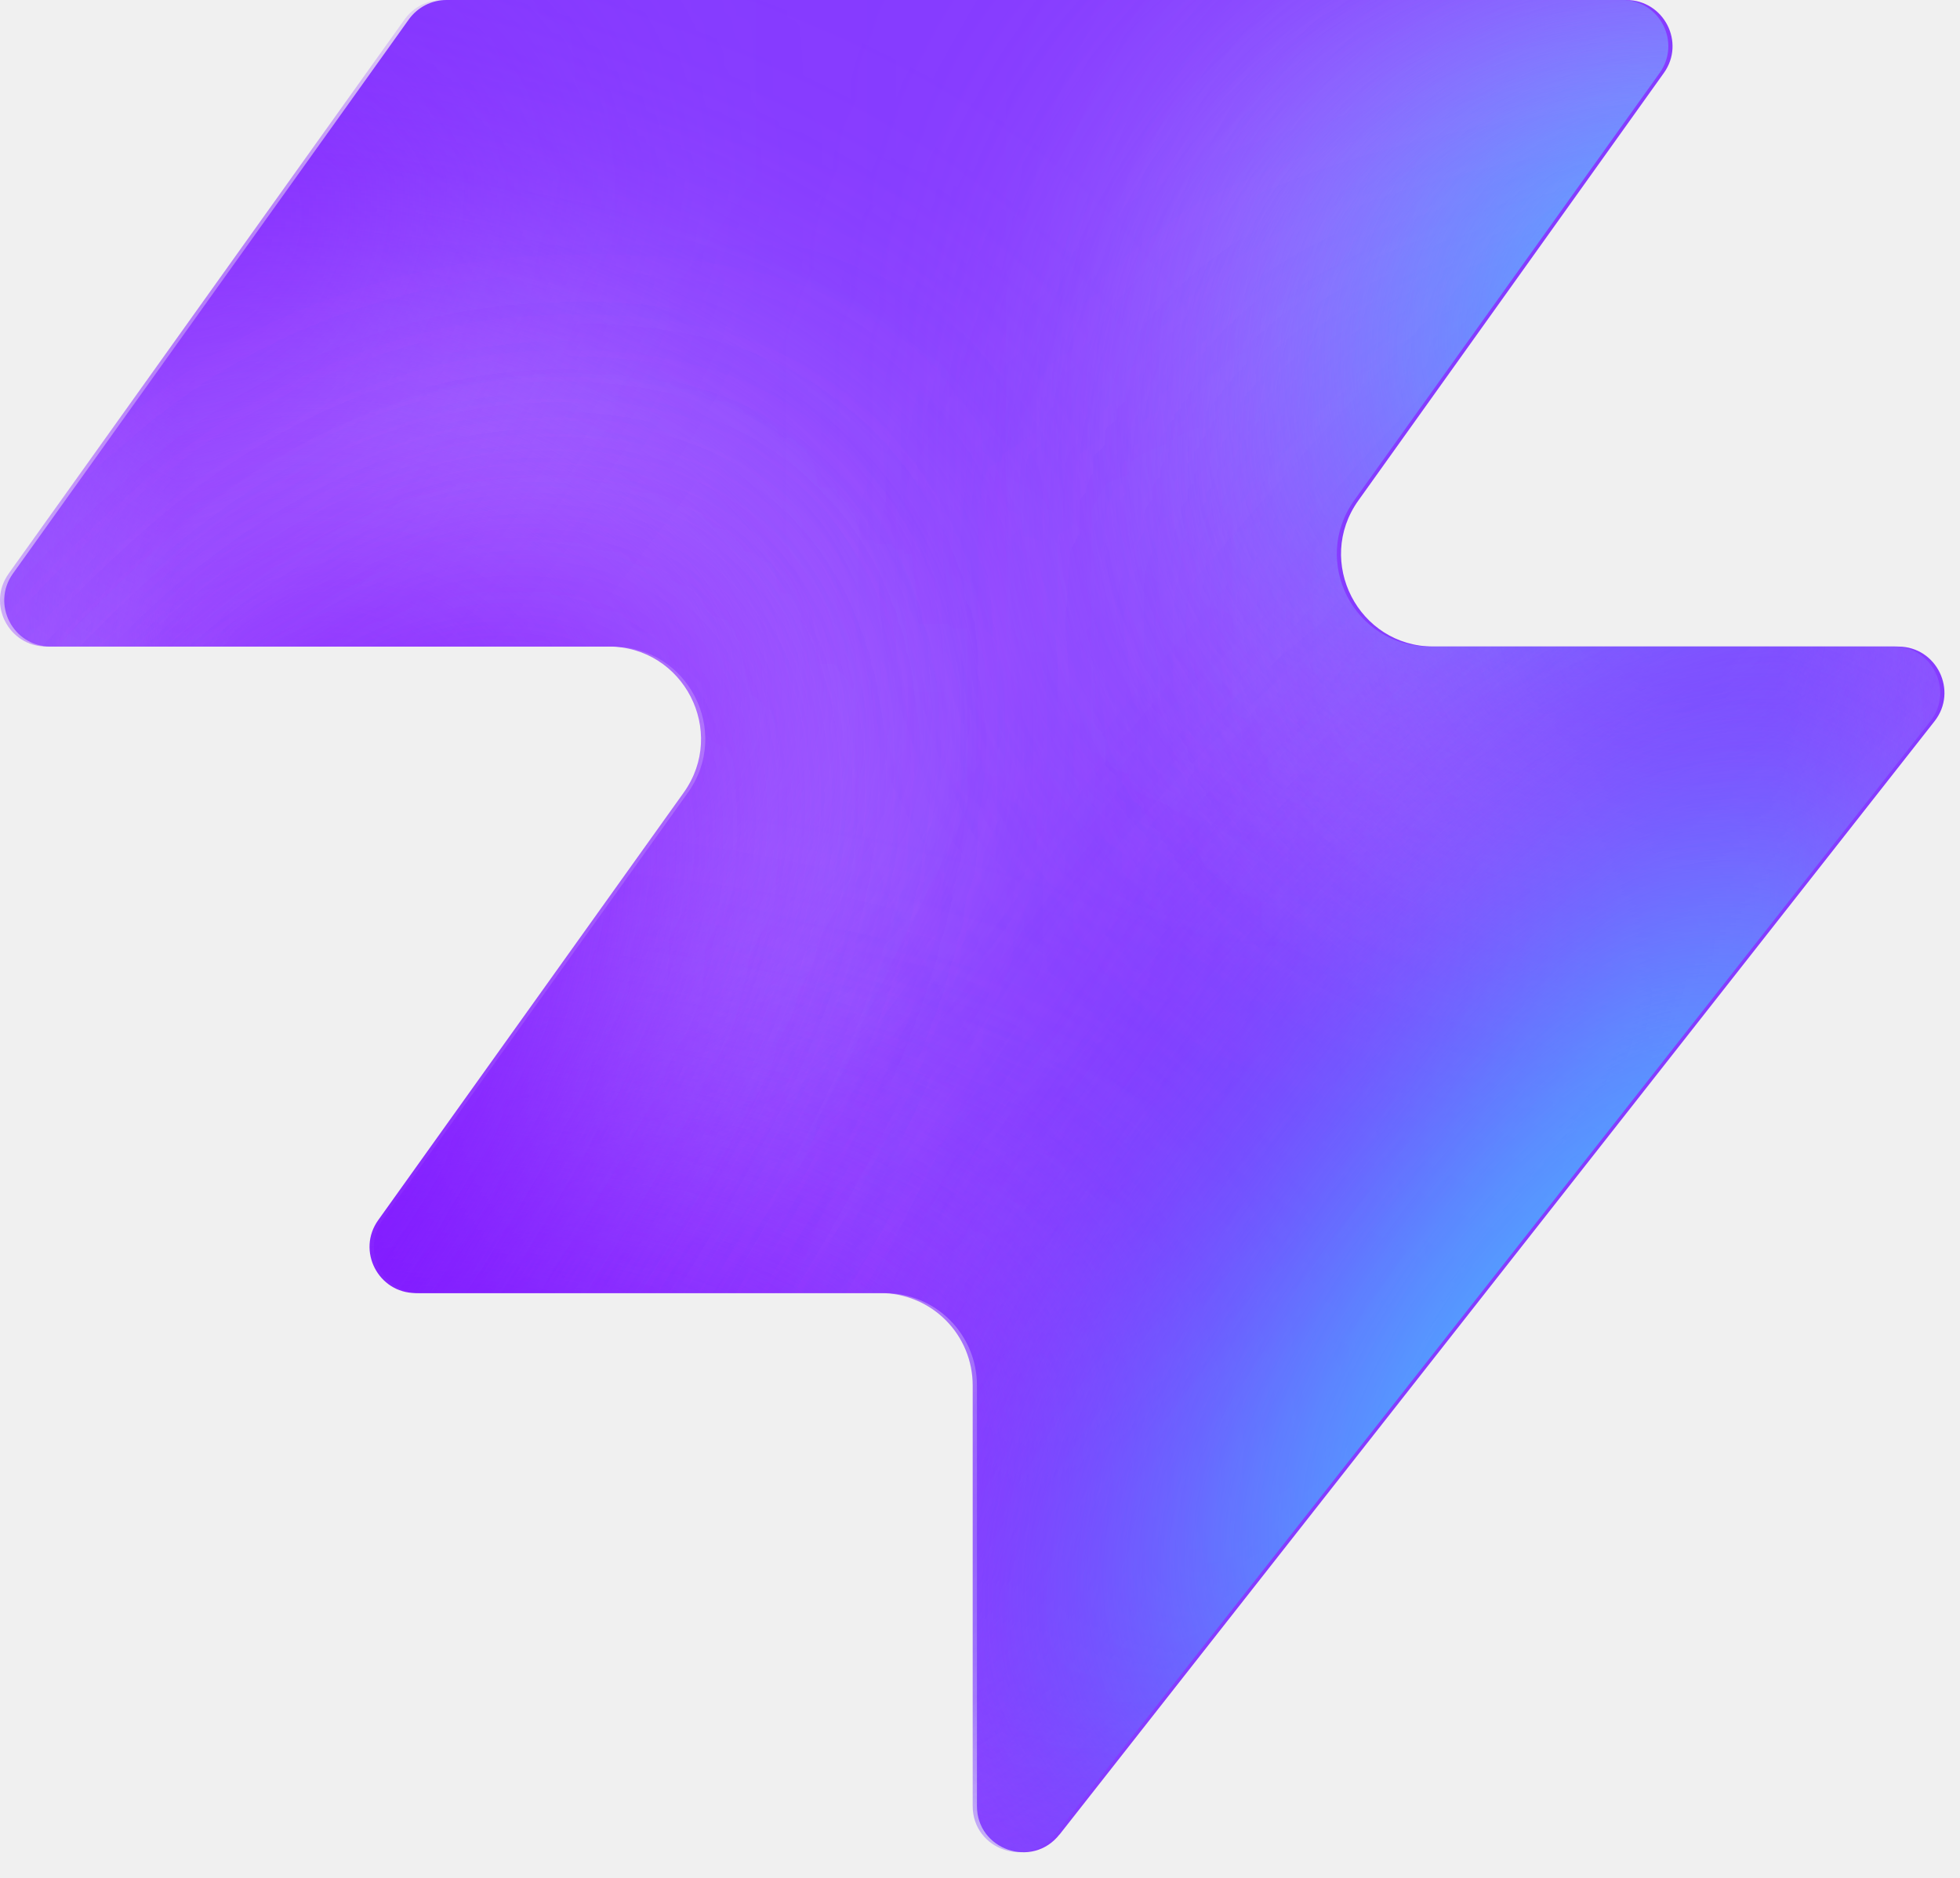
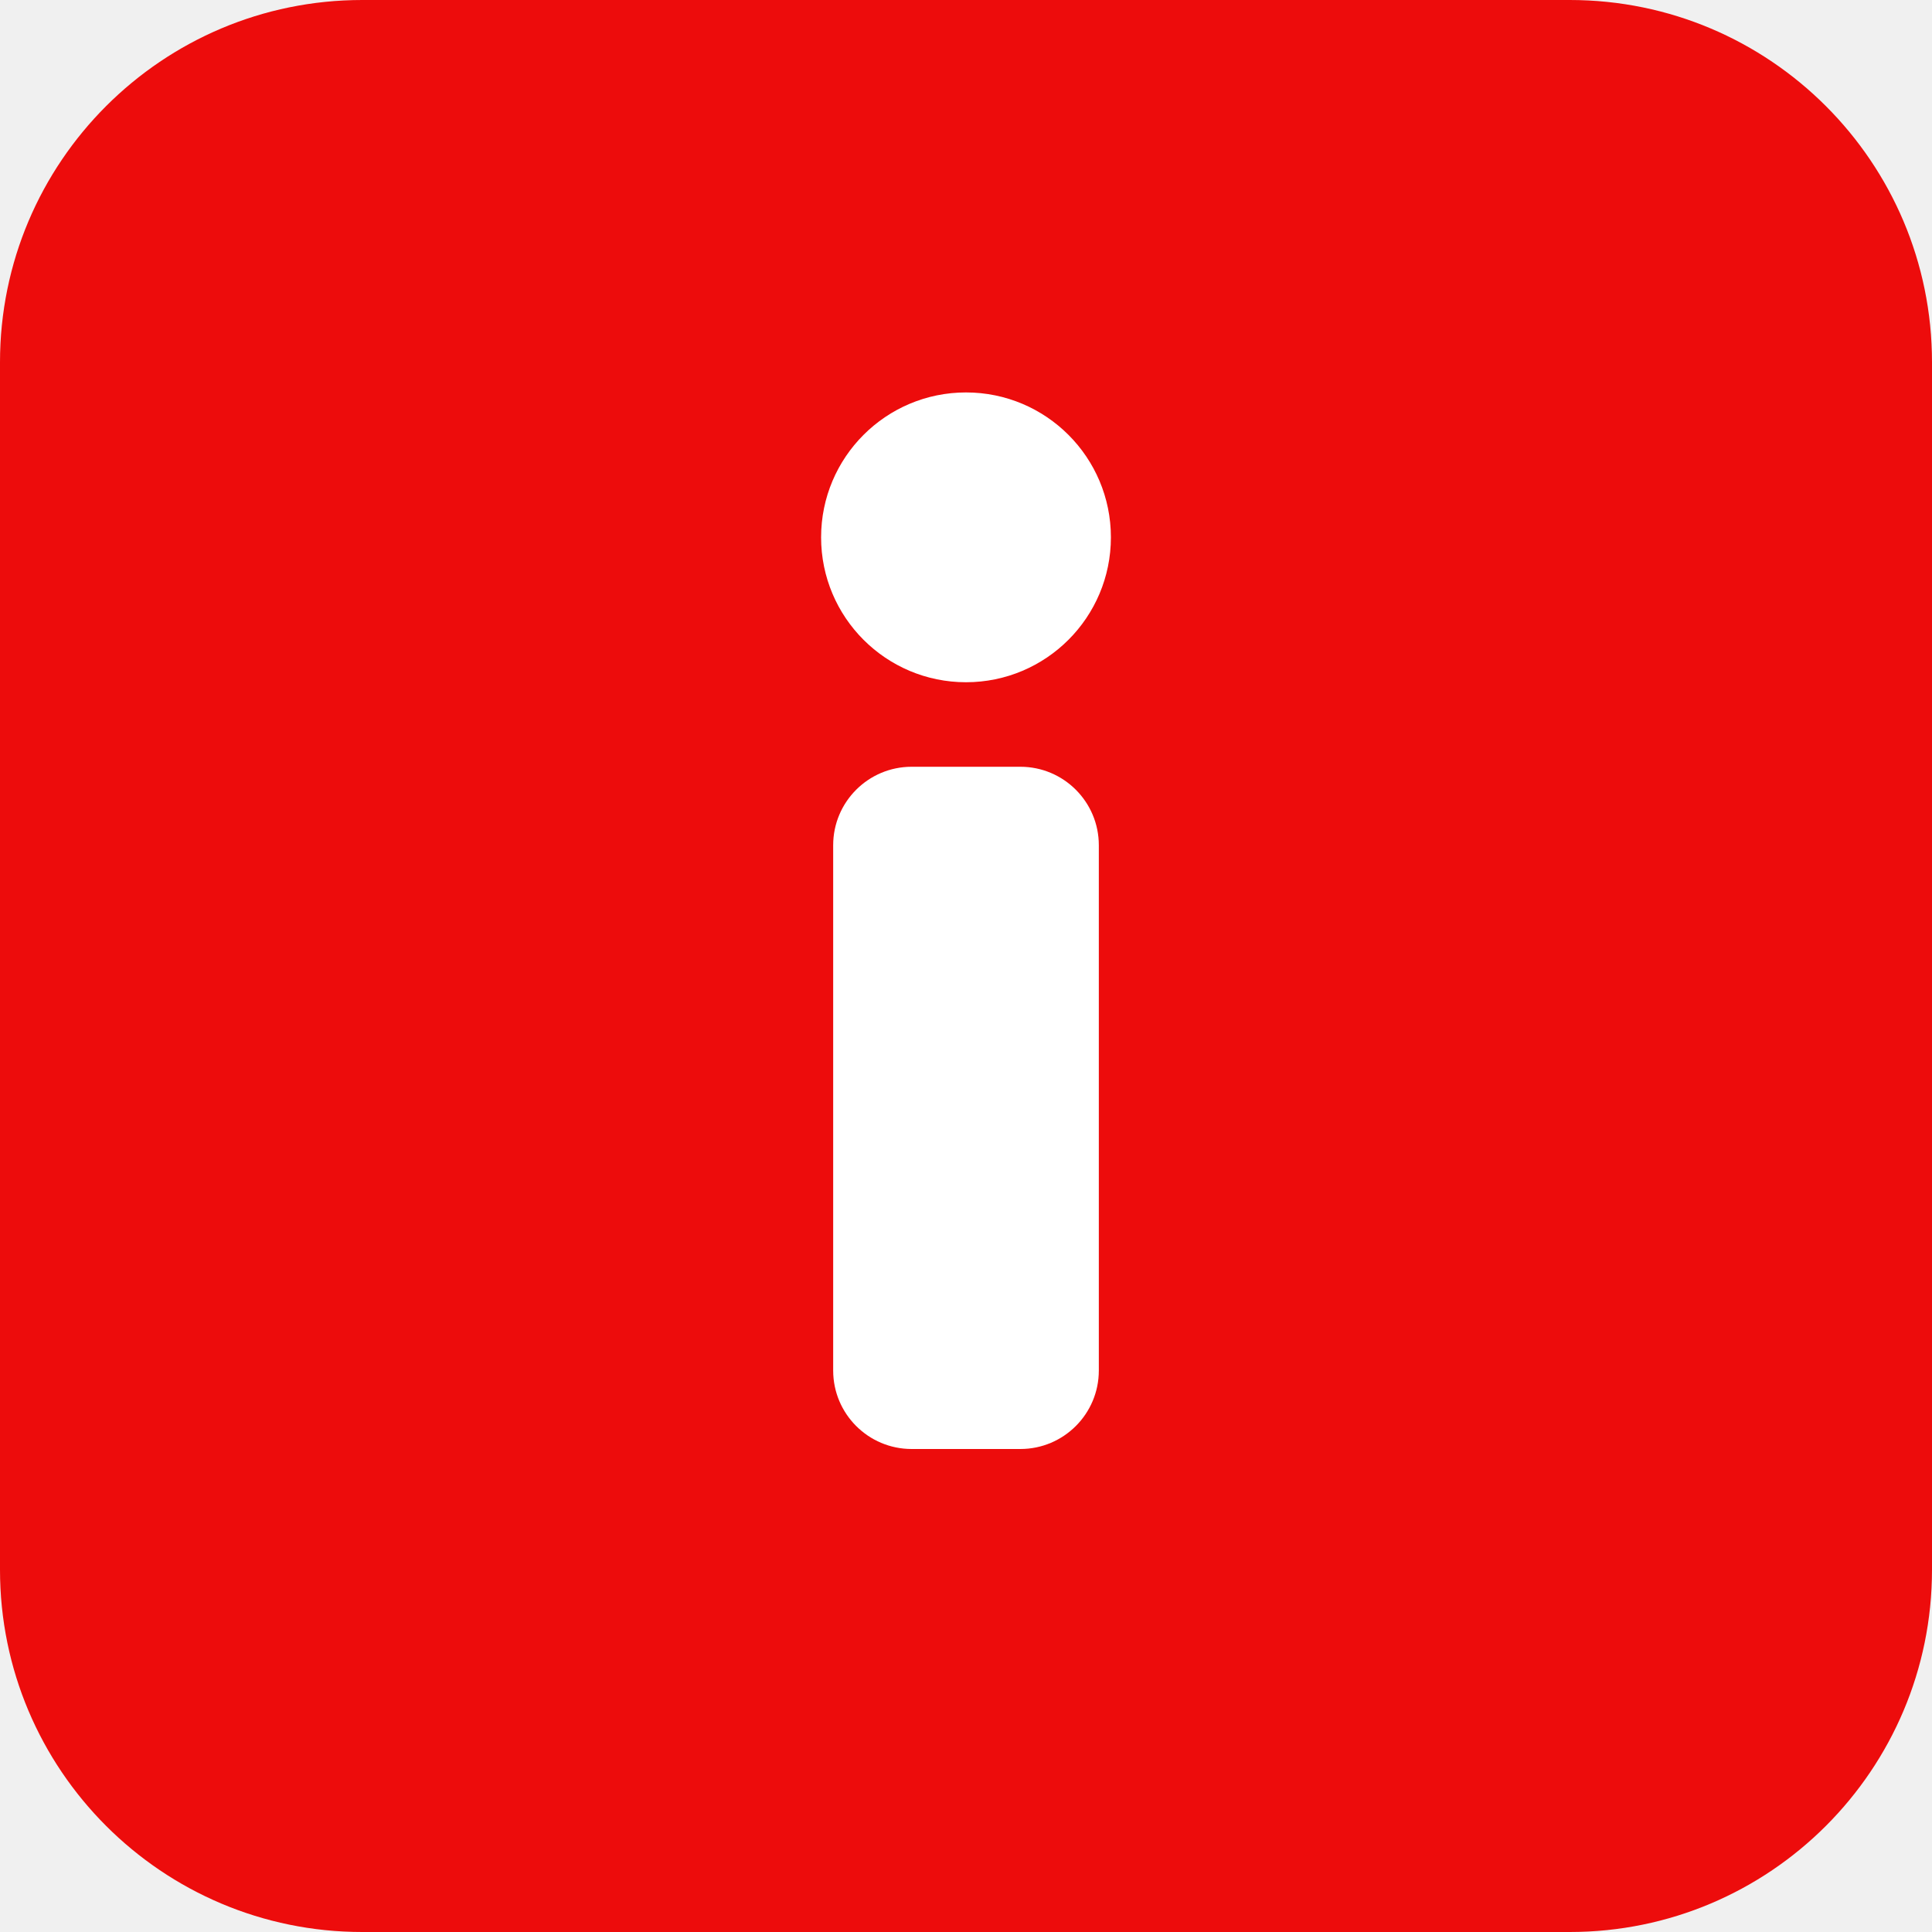
- <svg xmlns="http://www.w3.org/2000/svg" width="48" height="46" fill="none" viewBox="0 0 48 46">
-   <path fill="#863bff" d="M25.946 44.938c-.664.845-2.021.375-2.021-.698V33.937a2.26 2.26 0 0 0-2.262-2.262H10.287c-.92 0-1.456-1.04-.92-1.788l7.48-10.471c1.07-1.497 0-3.578-1.842-3.578H1.237c-.92 0-1.456-1.04-.92-1.788L10.013.474c.214-.297.556-.474.92-.474h28.894c.92 0 1.456 1.04.92 1.788l-7.48 10.471c-1.07 1.498 0 3.579 1.842 3.579h11.377c.943 0 1.473 1.088.89 1.83L25.947 44.94z" style="fill:#863bff;fill:color(display-p3 .525 .23 1);fill-opacity:1" />
-   <mask id="a" width="48" height="46" x="0" y="0" maskUnits="userSpaceOnUse" style="mask-type:alpha">
-     <path fill="#000" d="M25.842 44.938c-.664.844-2.021.375-2.021-.698V33.937a2.26 2.26 0 0 0-2.262-2.262H10.183c-.92 0-1.456-1.04-.92-1.788l7.48-10.471c1.07-1.498 0-3.579-1.842-3.579H1.133c-.92 0-1.456-1.04-.92-1.787L9.91.473c.214-.297.556-.474.92-.474h28.894c.92 0 1.456 1.04.92 1.788l-7.48 10.471c-1.07 1.498 0 3.578 1.842 3.578h11.377c.943 0 1.473 1.088.89 1.832L25.843 44.94z" style="fill:#000;fill-opacity:1" />
-   </mask>
-   <g mask="url(#a)">
-     <g filter="url(#b)">
-       <ellipse cx="5.508" cy="14.704" fill="#ede6ff" rx="5.508" ry="14.704" style="fill:#ede6ff;fill:color(display-p3 .927 .903 1);fill-opacity:1" transform="matrix(.00324 1 1 -.00324 -4.47 31.516)" />
-     </g>
-     <g filter="url(#c)">
-       <ellipse cx="10.399" cy="29.851" fill="#ede6ff" rx="10.399" ry="29.851" style="fill:#ede6ff;fill:color(display-p3 .927 .903 1);fill-opacity:1" transform="matrix(.00324 1 1 -.00324 -39.328 7.883)" />
-     </g>
-     <g filter="url(#d)">
-       <ellipse cx="5.508" cy="30.487" fill="#7e14ff" rx="5.508" ry="30.487" style="fill:#7e14ff;fill:color(display-p3 .492 .077 1);fill-opacity:1" transform="rotate(89.814 -25.913 -14.639)scale(1 -1)" />
-     </g>
-     <g filter="url(#e)">
-       <ellipse cx="5.508" cy="30.599" fill="#7e14ff" rx="5.508" ry="30.599" style="fill:#7e14ff;fill:color(display-p3 .492 .077 1);fill-opacity:1" transform="rotate(89.814 -32.644 -3.334)scale(1 -1)" />
-     </g>
-     <g filter="url(#f)">
-       <ellipse cx="5.508" cy="30.599" fill="#7e14ff" rx="5.508" ry="30.599" style="fill:#7e14ff;fill:color(display-p3 .492 .077 1);fill-opacity:1" transform="matrix(.00324 1 1 -.00324 -34.34 30.47)" />
-     </g>
-     <g filter="url(#g)">
-       <ellipse cx="14.072" cy="22.078" fill="#ede6ff" rx="14.072" ry="22.078" style="fill:#ede6ff;fill:color(display-p3 .927 .903 1);fill-opacity:1" transform="rotate(93.35 24.506 48.493)scale(-1 1)" />
-     </g>
-     <g filter="url(#h)">
-       <ellipse cx="3.47" cy="21.501" fill="#7e14ff" rx="3.47" ry="21.501" style="fill:#7e14ff;fill:color(display-p3 .492 .077 1);fill-opacity:1" transform="rotate(89.009 28.708 47.59)scale(-1 1)" />
-     </g>
-     <g filter="url(#i)">
-       <ellipse cx="3.47" cy="21.501" fill="#7e14ff" rx="3.47" ry="21.501" style="fill:#7e14ff;fill:color(display-p3 .492 .077 1);fill-opacity:1" transform="rotate(89.009 28.708 47.59)scale(-1 1)" />
-     </g>
-     <g filter="url(#j)">
-       <ellipse cx=".387" cy="8.972" fill="#7e14ff" rx="4.407" ry="29.108" style="fill:#7e14ff;fill:color(display-p3 .492 .077 1);fill-opacity:1" transform="rotate(39.51 .387 8.972)" />
-     </g>
-     <g filter="url(#k)">
-       <ellipse cx="47.523" cy="-6.092" fill="#7e14ff" rx="4.407" ry="29.108" style="fill:#7e14ff;fill:color(display-p3 .492 .077 1);fill-opacity:1" transform="rotate(37.892 47.523 -6.092)" />
-     </g>
-     <g filter="url(#l)">
-       <ellipse cx="41.412" cy="6.333" fill="#47bfff" rx="5.971" ry="9.665" style="fill:#47bfff;fill:color(display-p3 .28 .748 1);fill-opacity:1" transform="rotate(37.892 41.412 6.333)" />
-     </g>
-     <g filter="url(#m)">
-       <ellipse cx="-1.879" cy="38.332" fill="#7e14ff" rx="4.407" ry="29.108" style="fill:#7e14ff;fill:color(display-p3 .492 .077 1);fill-opacity:1" transform="rotate(37.892 -1.88 38.332)" />
-     </g>
-     <g filter="url(#n)">
-       <ellipse cx="-1.879" cy="38.332" fill="#7e14ff" rx="4.407" ry="29.108" style="fill:#7e14ff;fill:color(display-p3 .492 .077 1);fill-opacity:1" transform="rotate(37.892 -1.88 38.332)" />
-     </g>
-     <g filter="url(#o)">
-       <ellipse cx="35.651" cy="29.907" fill="#7e14ff" rx="4.407" ry="29.108" style="fill:#7e14ff;fill:color(display-p3 .492 .077 1);fill-opacity:1" transform="rotate(37.892 35.651 29.907)" />
-     </g>
-     <g filter="url(#p)">
-       <ellipse cx="38.418" cy="32.4" fill="#47bfff" rx="5.971" ry="15.297" style="fill:#47bfff;fill:color(display-p3 .28 .748 1);fill-opacity:1" transform="rotate(37.892 38.418 32.4)" />
-     </g>
-   </g>
-   <defs>
-     <filter id="b" width="60.045" height="41.654" x="-19.77" y="16.149" color-interpolation-filters="sRGB" filterUnits="userSpaceOnUse">
-       <feFlood flood-opacity="0" result="BackgroundImageFix" />
-       <feBlend in="SourceGraphic" in2="BackgroundImageFix" result="shape" />
-       <feGaussianBlur result="effect1_foregroundBlur_2002_17158" stdDeviation="7.659" />
-     </filter>
-     <filter id="c" width="90.34" height="51.437" x="-54.613" y="-7.533" color-interpolation-filters="sRGB" filterUnits="userSpaceOnUse">
-       <feFlood flood-opacity="0" result="BackgroundImageFix" />
-       <feBlend in="SourceGraphic" in2="BackgroundImageFix" result="shape" />
-       <feGaussianBlur result="effect1_foregroundBlur_2002_17158" stdDeviation="7.659" />
-     </filter>
-     <filter id="d" width="79.355" height="29.4" x="-49.64" y="2.03" color-interpolation-filters="sRGB" filterUnits="userSpaceOnUse">
-       <feFlood flood-opacity="0" result="BackgroundImageFix" />
-       <feBlend in="SourceGraphic" in2="BackgroundImageFix" result="shape" />
-       <feGaussianBlur result="effect1_foregroundBlur_2002_17158" stdDeviation="4.596" />
-     </filter>
-     <filter id="e" width="79.579" height="29.4" x="-45.045" y="20.029" color-interpolation-filters="sRGB" filterUnits="userSpaceOnUse">
-       <feFlood flood-opacity="0" result="BackgroundImageFix" />
-       <feBlend in="SourceGraphic" in2="BackgroundImageFix" result="shape" />
-       <feGaussianBlur result="effect1_foregroundBlur_2002_17158" stdDeviation="4.596" />
-     </filter>
-     <filter id="f" width="79.579" height="29.4" x="-43.513" y="21.178" color-interpolation-filters="sRGB" filterUnits="userSpaceOnUse">
-       <feFlood flood-opacity="0" result="BackgroundImageFix" />
-       <feBlend in="SourceGraphic" in2="BackgroundImageFix" result="shape" />
-       <feGaussianBlur result="effect1_foregroundBlur_2002_17158" stdDeviation="4.596" />
-     </filter>
-     <filter id="g" width="74.749" height="58.852" x="15.756" y="-17.901" color-interpolation-filters="sRGB" filterUnits="userSpaceOnUse">
-       <feFlood flood-opacity="0" result="BackgroundImageFix" />
-       <feBlend in="SourceGraphic" in2="BackgroundImageFix" result="shape" />
-       <feGaussianBlur result="effect1_foregroundBlur_2002_17158" stdDeviation="7.659" />
-     </filter>
-     <filter id="h" width="61.377" height="25.362" x="23.548" y="2.284" color-interpolation-filters="sRGB" filterUnits="userSpaceOnUse">
-       <feFlood flood-opacity="0" result="BackgroundImageFix" />
-       <feBlend in="SourceGraphic" in2="BackgroundImageFix" result="shape" />
-       <feGaussianBlur result="effect1_foregroundBlur_2002_17158" stdDeviation="4.596" />
-     </filter>
-     <filter id="i" width="61.377" height="25.362" x="23.548" y="2.284" color-interpolation-filters="sRGB" filterUnits="userSpaceOnUse">
-       <feFlood flood-opacity="0" result="BackgroundImageFix" />
-       <feBlend in="SourceGraphic" in2="BackgroundImageFix" result="shape" />
-       <feGaussianBlur result="effect1_foregroundBlur_2002_17158" stdDeviation="4.596" />
-     </filter>
-     <filter id="j" width="56.045" height="63.649" x="-27.636" y="-22.853" color-interpolation-filters="sRGB" filterUnits="userSpaceOnUse">
-       <feFlood flood-opacity="0" result="BackgroundImageFix" />
-       <feBlend in="SourceGraphic" in2="BackgroundImageFix" result="shape" />
-       <feGaussianBlur result="effect1_foregroundBlur_2002_17158" stdDeviation="4.596" />
-     </filter>
-     <filter id="k" width="54.814" height="64.646" x="20.116" y="-38.415" color-interpolation-filters="sRGB" filterUnits="userSpaceOnUse">
-       <feFlood flood-opacity="0" result="BackgroundImageFix" />
-       <feBlend in="SourceGraphic" in2="BackgroundImageFix" result="shape" />
-       <feGaussianBlur result="effect1_foregroundBlur_2002_17158" stdDeviation="4.596" />
-     </filter>
-     <filter id="l" width="33.541" height="35.313" x="24.641" y="-11.323" color-interpolation-filters="sRGB" filterUnits="userSpaceOnUse">
-       <feFlood flood-opacity="0" result="BackgroundImageFix" />
-       <feBlend in="SourceGraphic" in2="BackgroundImageFix" result="shape" />
-       <feGaussianBlur result="effect1_foregroundBlur_2002_17158" stdDeviation="4.596" />
-     </filter>
-     <filter id="m" width="54.814" height="64.646" x="-29.286" y="6.009" color-interpolation-filters="sRGB" filterUnits="userSpaceOnUse">
-       <feFlood flood-opacity="0" result="BackgroundImageFix" />
-       <feBlend in="SourceGraphic" in2="BackgroundImageFix" result="shape" />
-       <feGaussianBlur result="effect1_foregroundBlur_2002_17158" stdDeviation="4.596" />
-     </filter>
-     <filter id="n" width="54.814" height="64.646" x="-29.286" y="6.009" color-interpolation-filters="sRGB" filterUnits="userSpaceOnUse">
-       <feFlood flood-opacity="0" result="BackgroundImageFix" />
-       <feBlend in="SourceGraphic" in2="BackgroundImageFix" result="shape" />
-       <feGaussianBlur result="effect1_foregroundBlur_2002_17158" stdDeviation="4.596" />
-     </filter>
-     <filter id="o" width="54.814" height="64.646" x="8.244" y="-2.416" color-interpolation-filters="sRGB" filterUnits="userSpaceOnUse">
-       <feFlood flood-opacity="0" result="BackgroundImageFix" />
-       <feBlend in="SourceGraphic" in2="BackgroundImageFix" result="shape" />
-       <feGaussianBlur result="effect1_foregroundBlur_2002_17158" stdDeviation="4.596" />
-     </filter>
-     <filter id="p" width="39.409" height="43.623" x="18.713" y="10.588" color-interpolation-filters="sRGB" filterUnits="userSpaceOnUse">
-       <feFlood flood-opacity="0" result="BackgroundImageFix" />
-       <feBlend in="SourceGraphic" in2="BackgroundImageFix" result="shape" />
-       <feGaussianBlur result="effect1_foregroundBlur_2002_17158" stdDeviation="4.596" />
-     </filter>
-   </defs>
+ <svg xmlns="http://www.w3.org/2000/svg" width="32" height="32" viewBox="0 0 32 32">
+   <rect width="32" height="32" rx="6" fill="#ED0C0C" />
+   <circle cx="16" cy="8.9" r="2.4" fill="#FFFFFF" />
+   <rect x="13.8" y="12.7" width="4.4" height="11.3" rx="1.3" fill="#FFFFFF" />
</svg>
